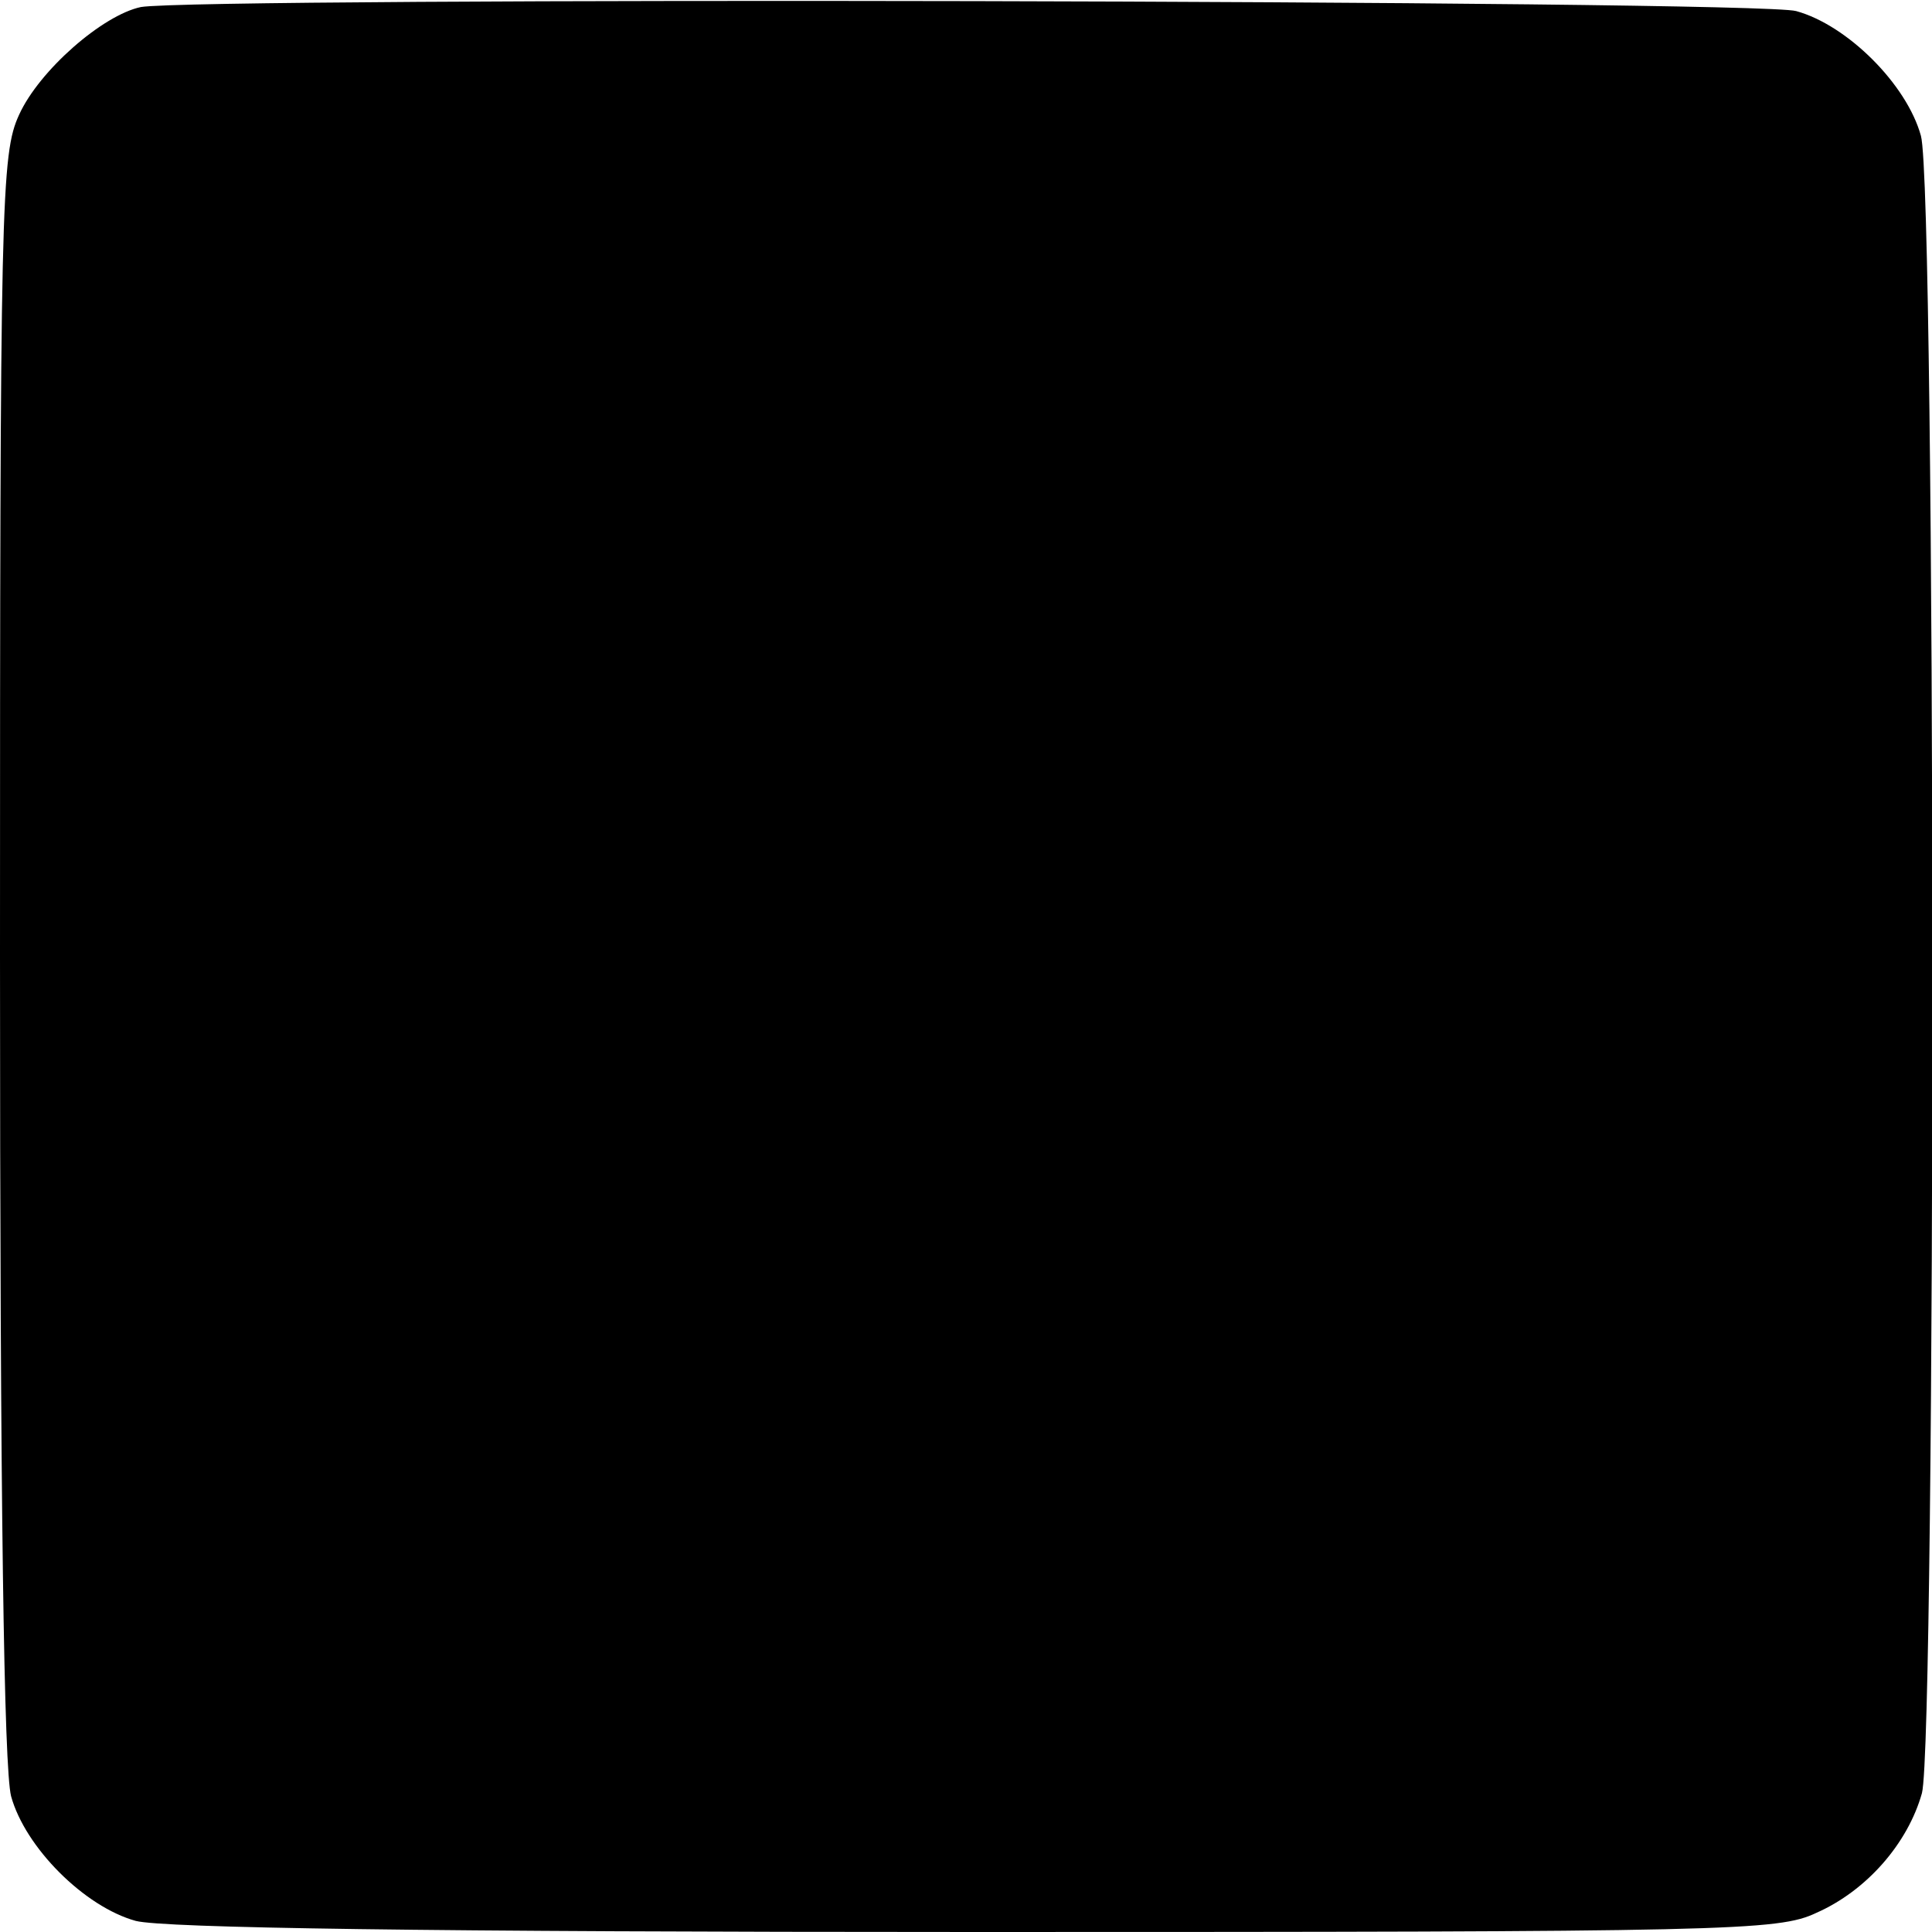
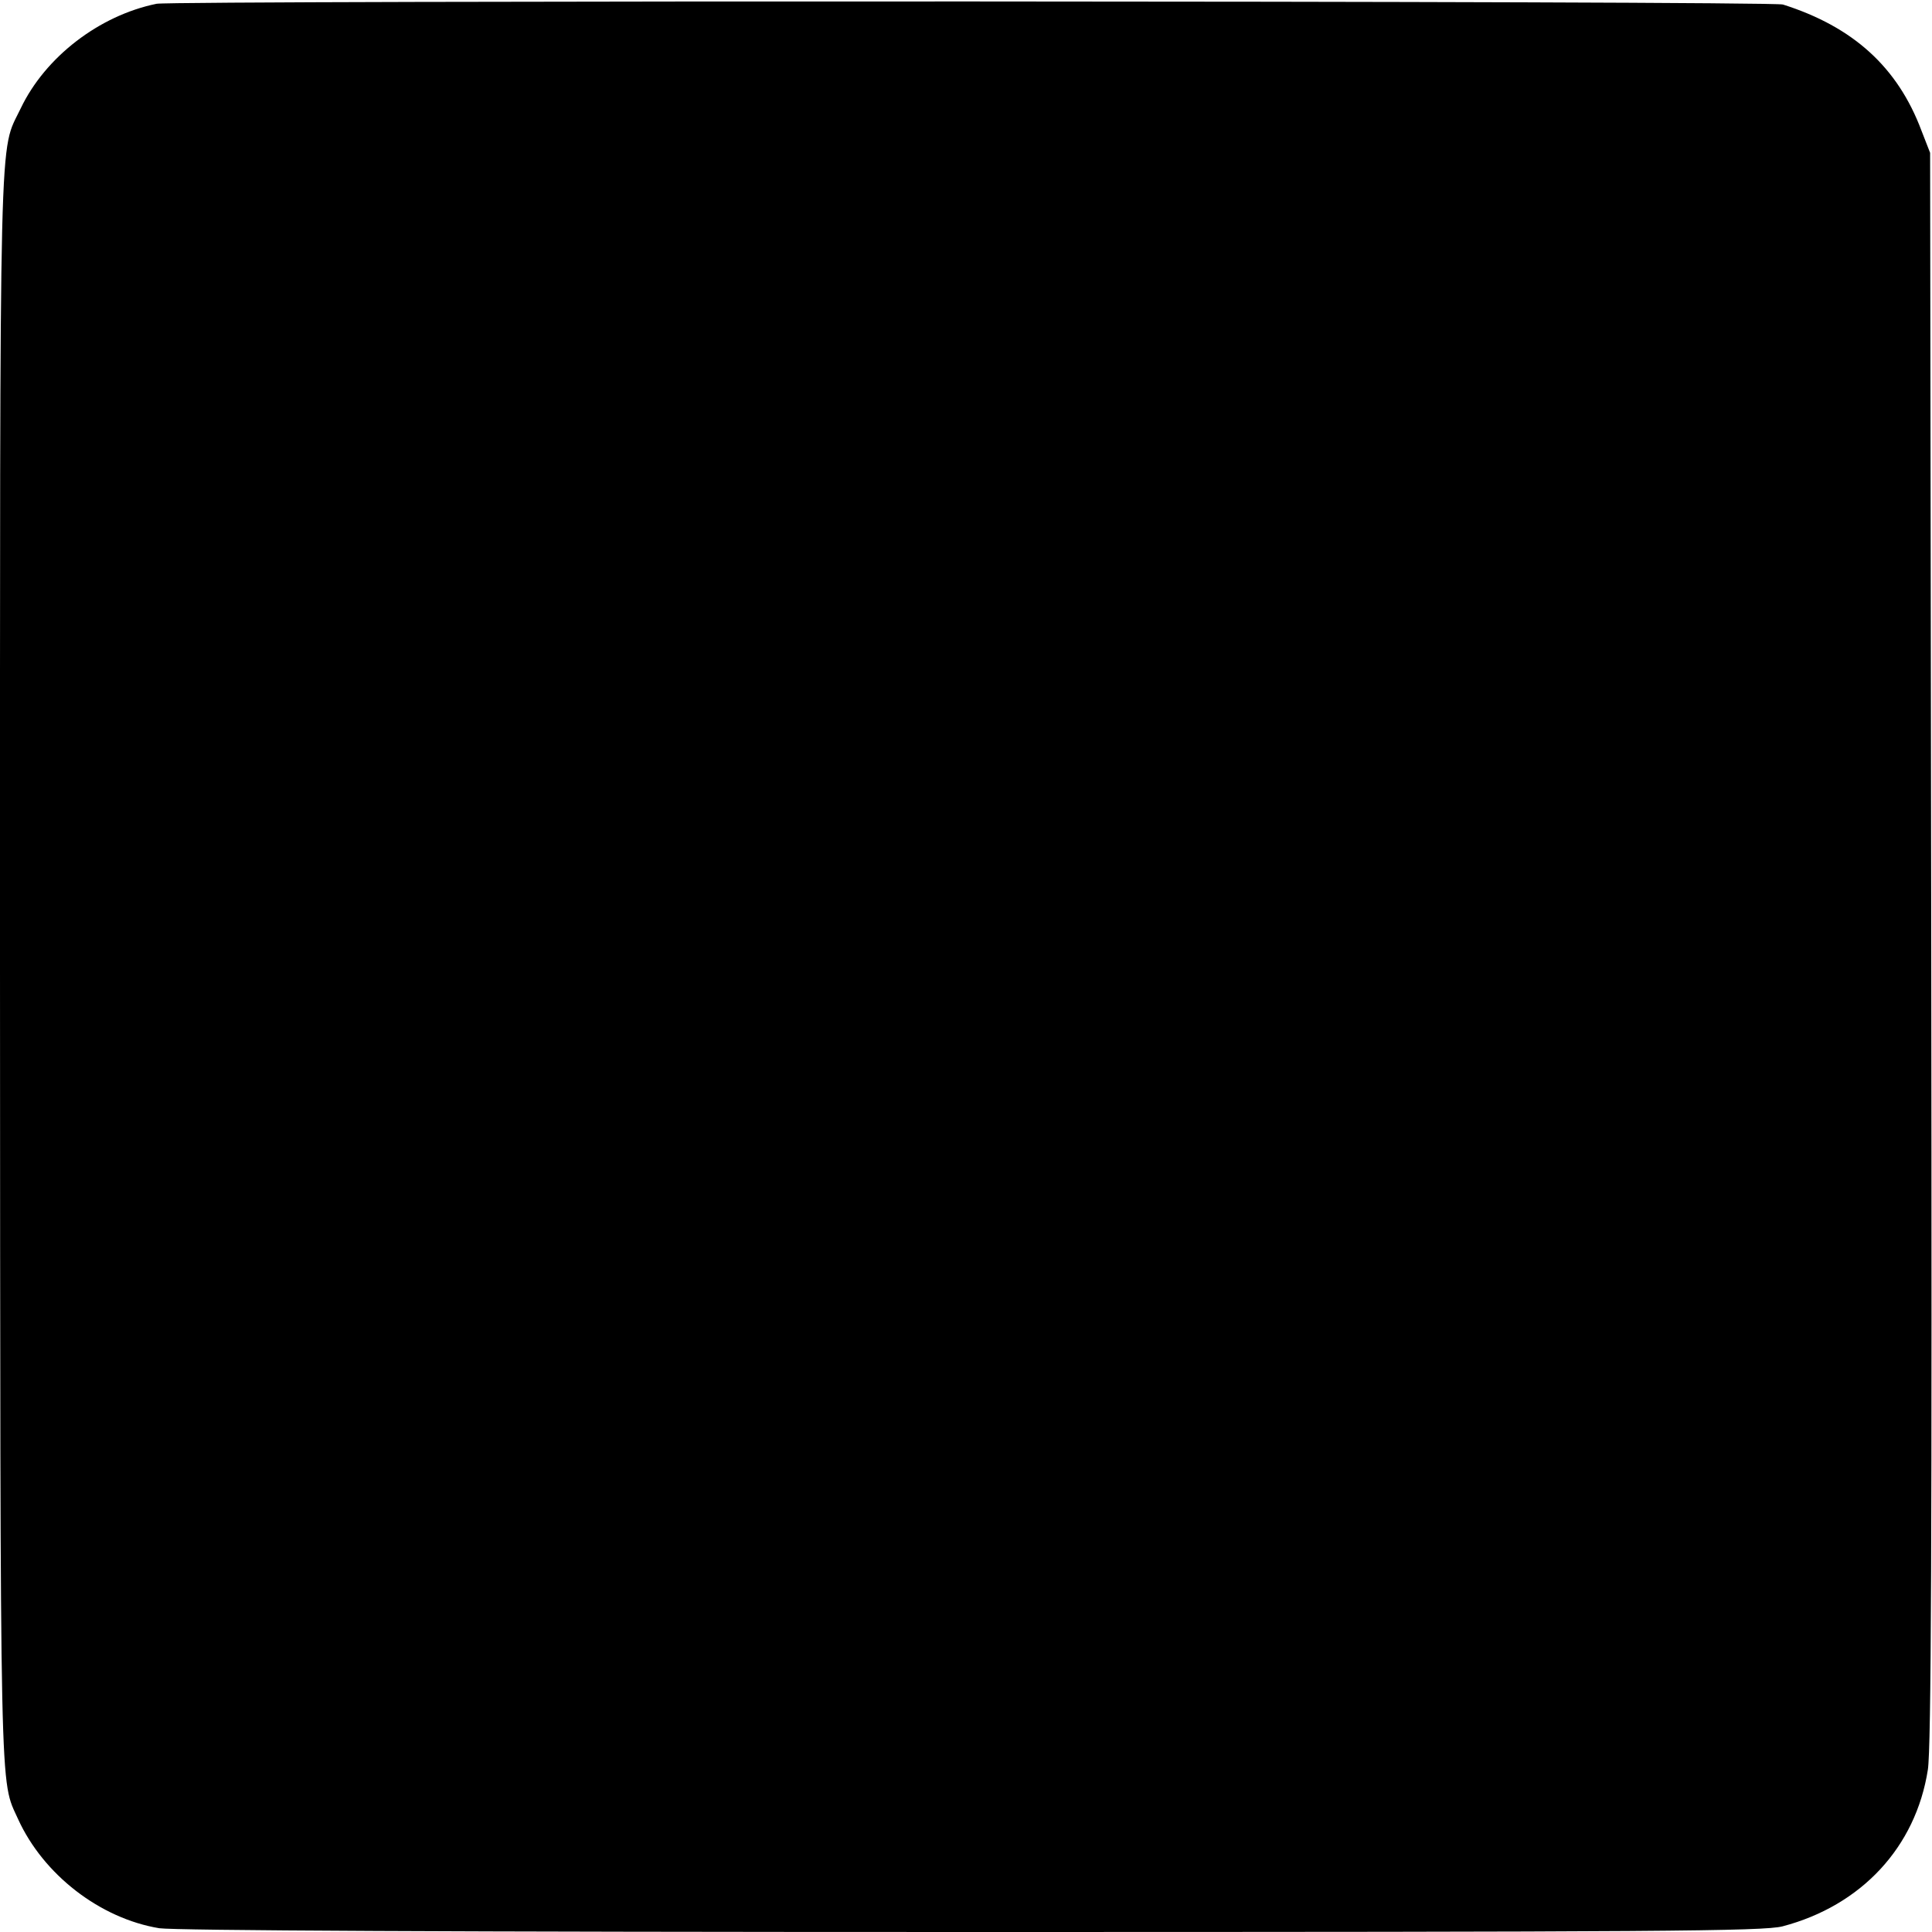
- <svg xmlns="http://www.w3.org/2000/svg" version="1.0" width="192pt" height="192pt" viewBox="0 0 192 192" preserveAspectRatio="xMidYMid meet">
-   <g transform="translate(0,192) scale(0.1,-0.1)" fill="#000000" stroke="none">
-     <path d="M140 1913 c-38 -8 -101 -63 -121 -107 -18 -39 -19 -85 -19 -836 0 -550 4 -807 11 -835 14 -51 73 -110 124 -124 28 -7 285 -11 835 -11 750 0 797 1 835 19 50 22 91 69 105 119 14 53 14 1593 -1 1647 -14 51 -73 110 -124 124 -39 11 -1588 14 -1645 4z" />
+ <svg xmlns="http://www.w3.org/2000/svg" version="1.0" width="512pt" height="512pt" viewBox="0 0 512 512" preserveAspectRatio="xMidYMid meet">
+   <g transform="translate(0,512) scale(0.1,-0.1)" fill="#000000" stroke="none">
+     <path d="M415 5110 c-152 -31 -295 -141 -360 -277 -58 -122 -55 20 -55 -2278 1 -2251 -1 -2147 48 -2256 67 -147 217 -263 374 -289 42 -6 770 -10 2154 -10 1825 0 2098 2 2148 15 209 55 353 210 385 415 9 56 11 617 9 2180 l-3 2105 -23 59 c-63 168 -181 275 -367 334 -30 10 -4263 11 -4310 2z" />
  </g>
</svg>
